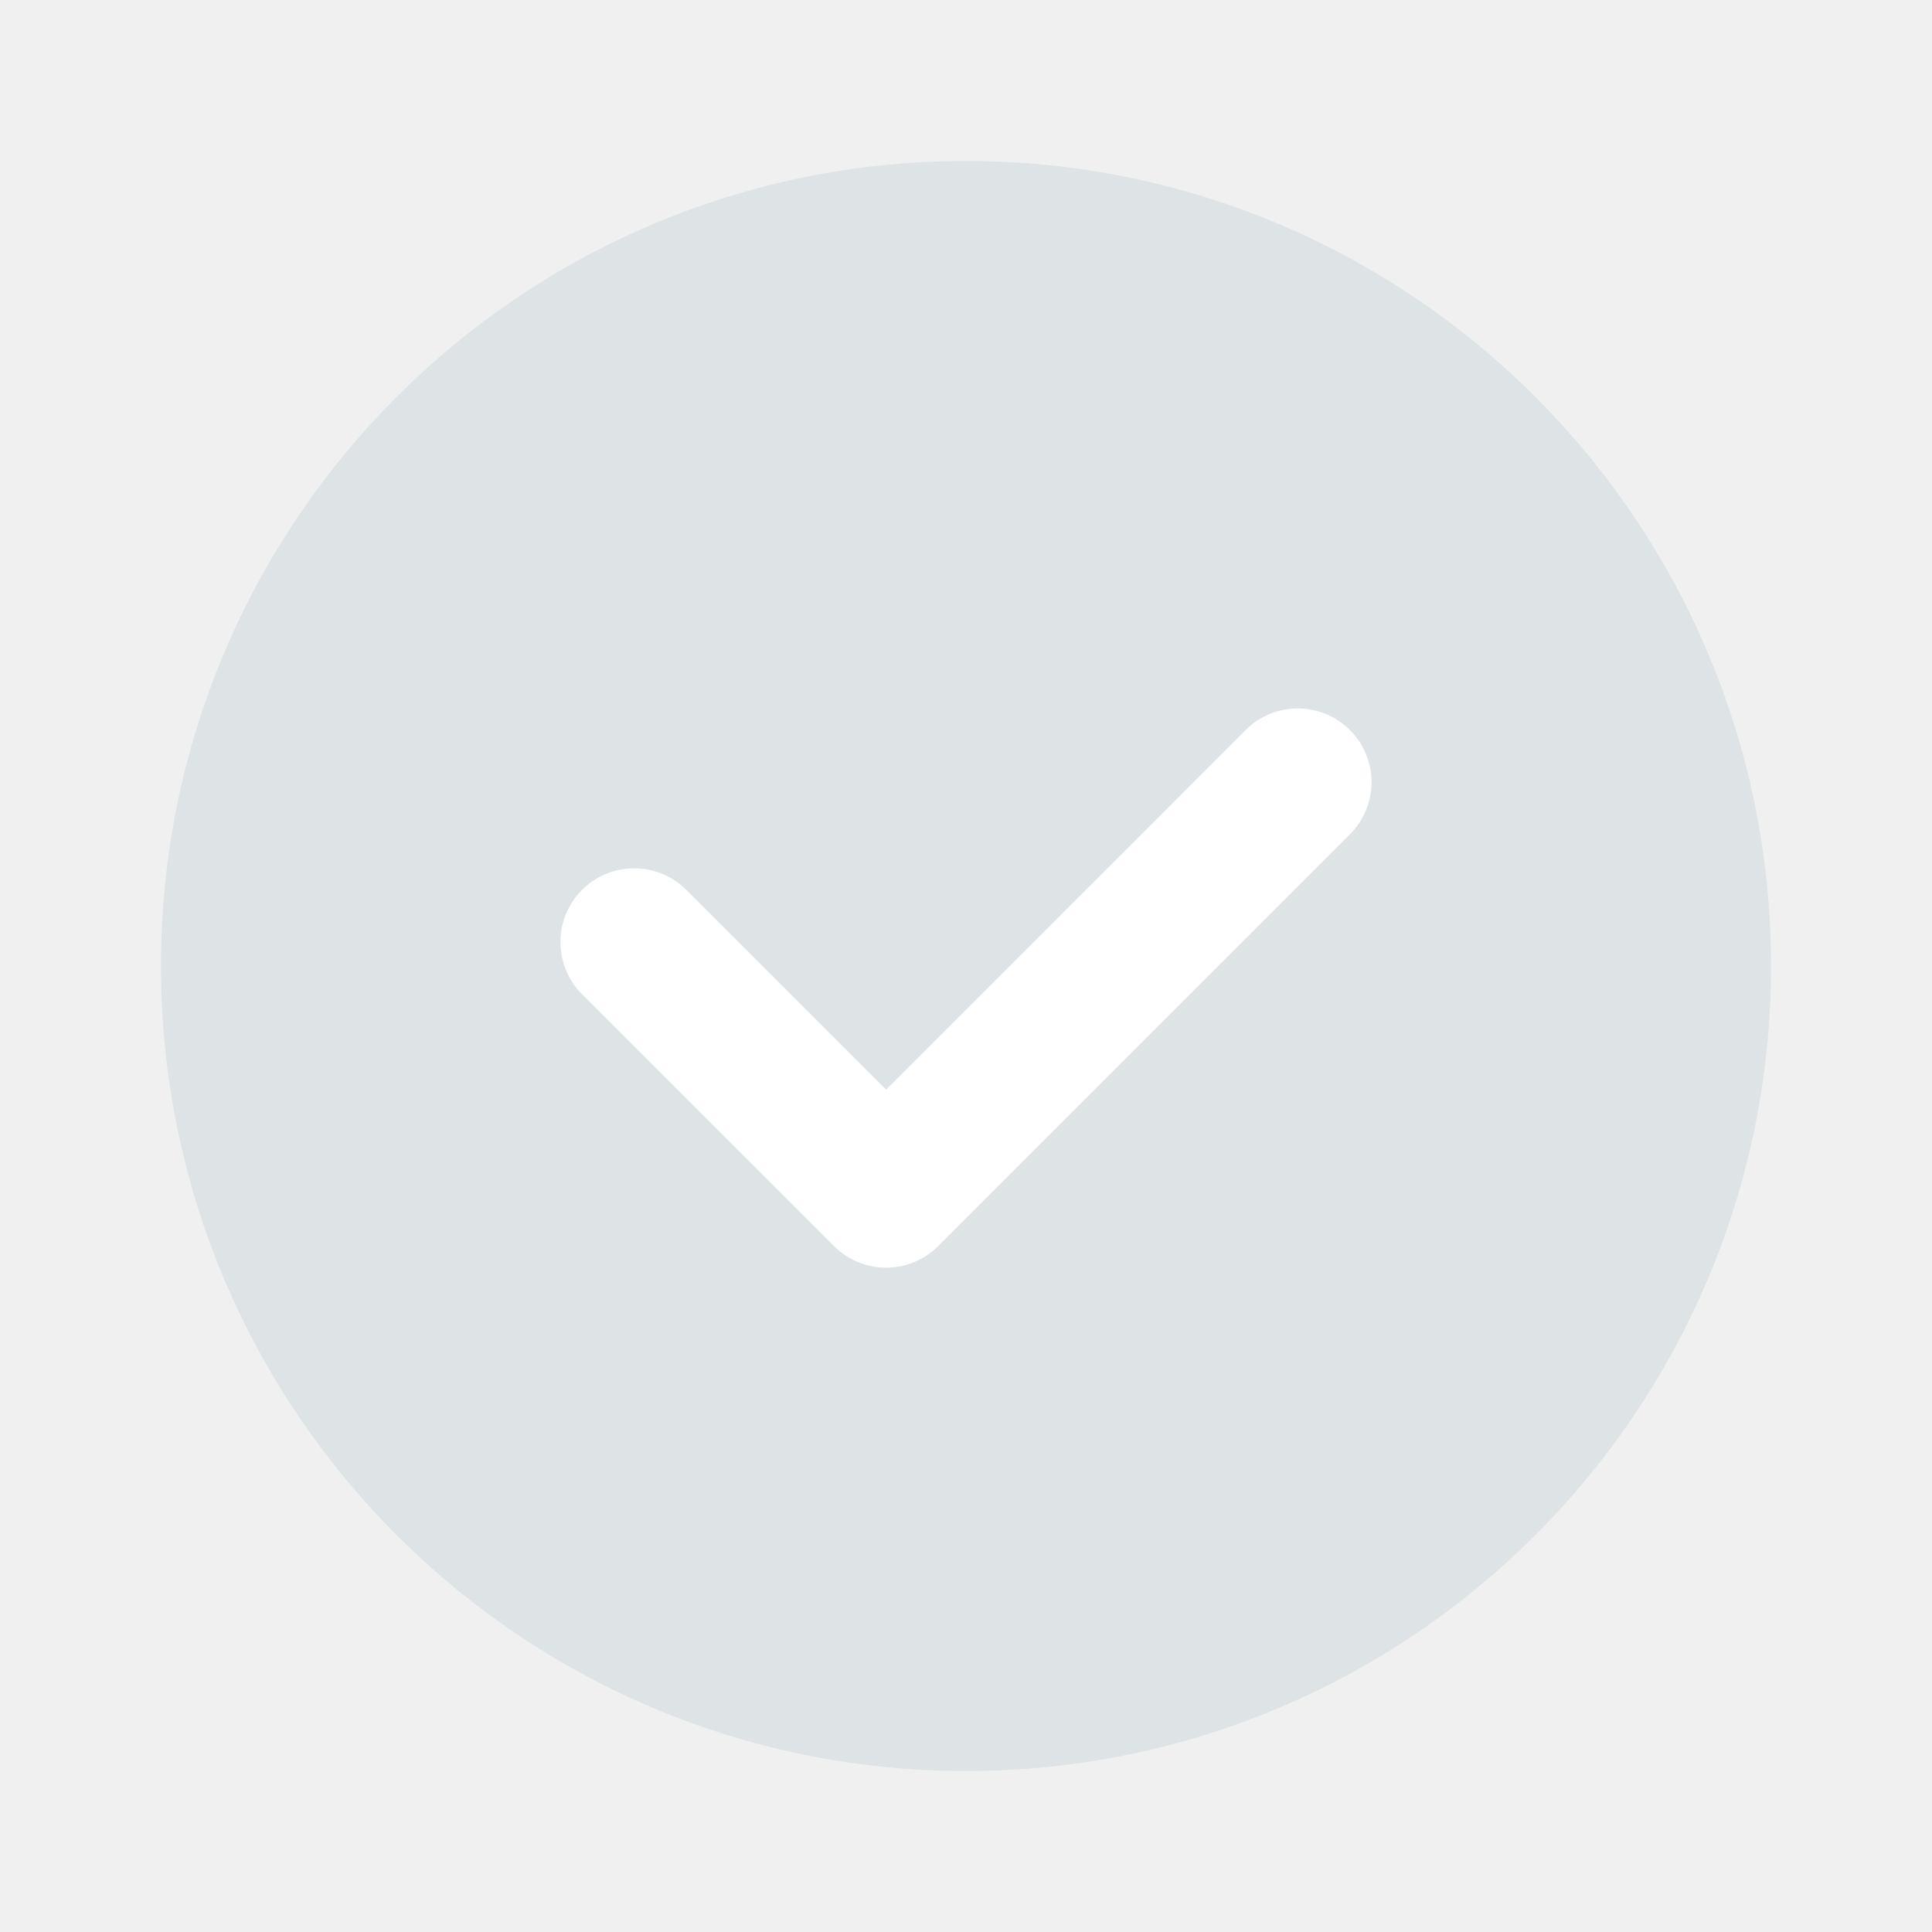
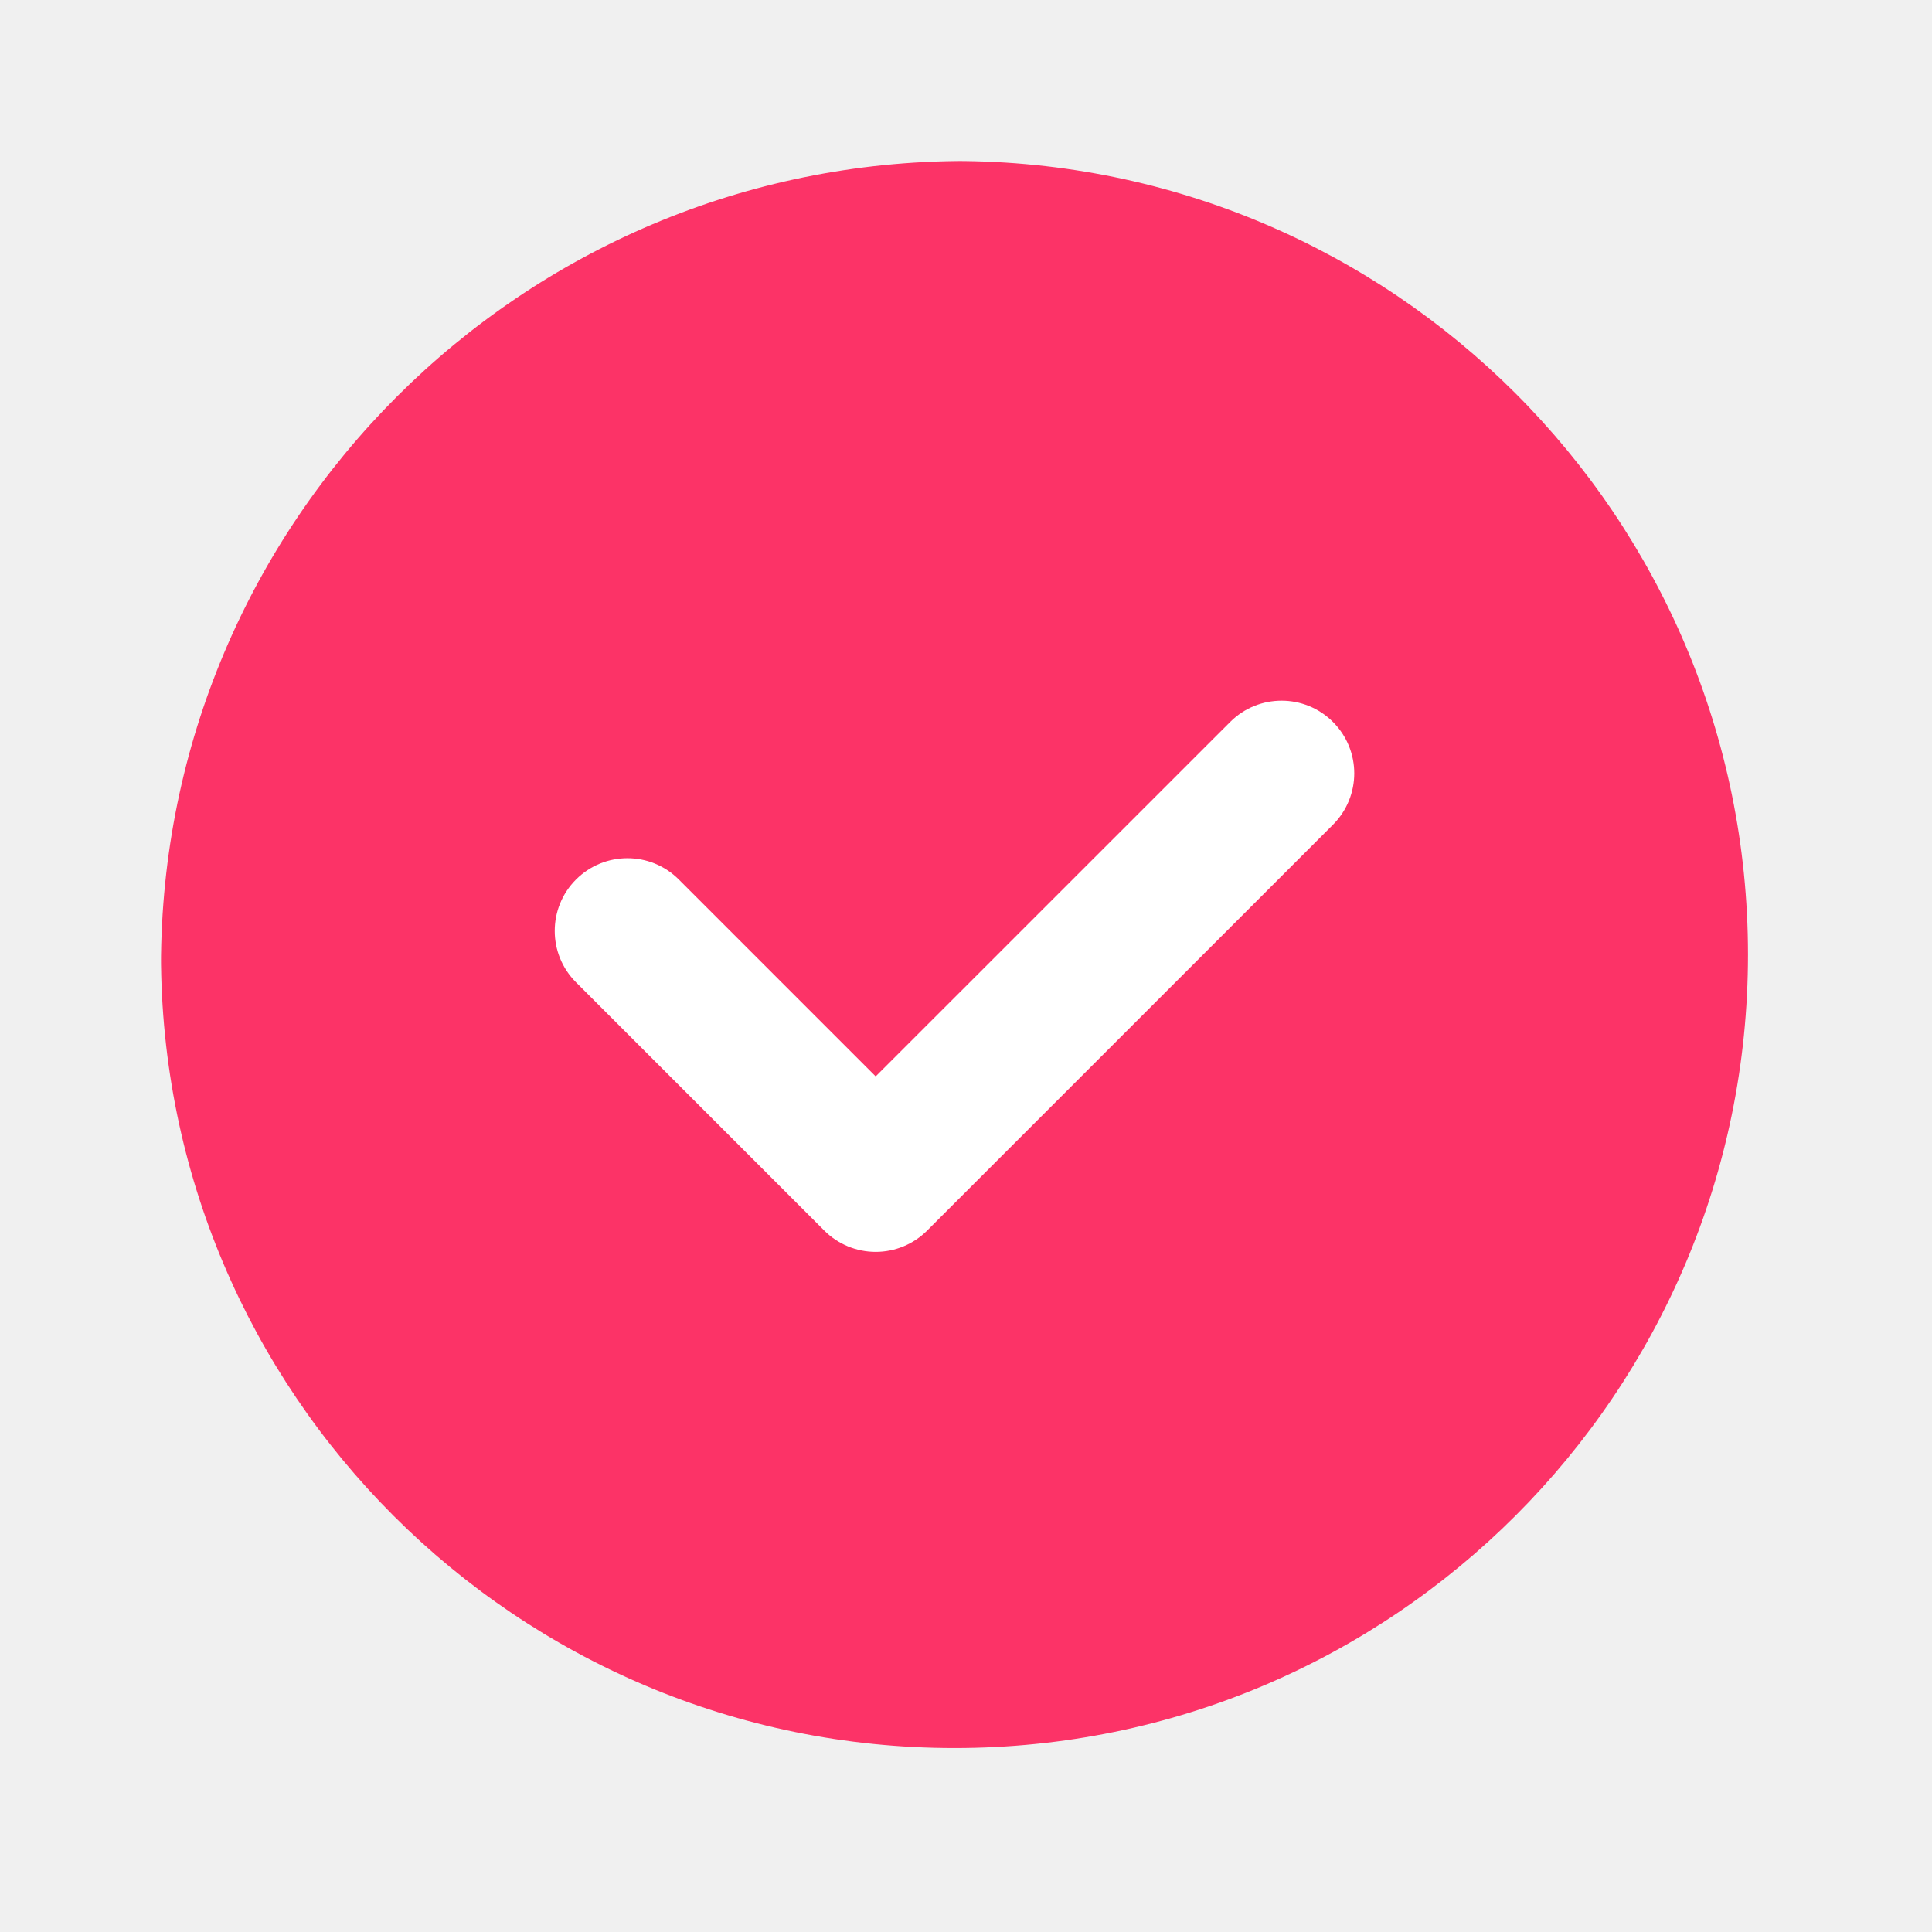
<svg xmlns="http://www.w3.org/2000/svg" width="28" height="28" viewBox="0 0 28 28" fill="none">
-   <g clip-path="url(#clip0_1746_3313)">
-     <path fill-rule="evenodd" clip-rule="evenodd" d="M25.667 14C25.667 20.443 20.443 25.667 14 25.667C7.557 25.667 2.333 20.443 2.333 14C2.333 7.557 7.557 2.333 14 2.333C20.443 2.333 25.667 7.557 25.667 14Z" fill="#DEE3E5" />
-     <path fill-rule="evenodd" clip-rule="evenodd" d="M19.564 10.58C19.982 10.998 19.982 11.674 19.564 12.092L13.597 18.059C13.397 18.259 13.125 18.372 12.842 18.372C12.558 18.372 12.286 18.259 12.086 18.059L8.435 14.409C8.018 13.991 8.018 13.315 8.435 12.897C8.853 12.48 9.529 12.48 9.947 12.897L12.842 15.792L18.053 10.58C18.471 10.163 19.147 10.163 19.564 10.58Z" fill="white" />
+   <g clip-path="url(#clip0_205_3413)">
+     <g clip-path="url(#clip1_205_3413)">
+       <path fill-rule="evenodd" clip-rule="evenodd" d="M25.333 13.834C25.333 20.184 20.184 25.334 13.833 25.334C7.482 25.334 2.333 20.184 2.333 13.834C2.333 7.483 7.482 2.333 13.833 2.333C20.184 2.333 25.333 7.483 25.333 13.834Z" fill="#FC3367" />
+       <path fill-rule="evenodd" clip-rule="evenodd" d="M19.318 10.463C19.73 10.874 19.73 11.541 19.318 11.953L13.436 17.835C13.239 18.032 12.971 18.143 12.691 18.143C12.412 18.143 12.144 18.032 11.947 17.835L8.348 14.236C7.937 13.825 7.937 13.158 8.348 12.747C8.76 12.335 9.427 12.335 9.838 12.747L12.691 15.6L17.829 10.463C18.24 10.052 18.907 10.052 19.318 10.463Z" fill="white" />
+     </g>
  </g>
  <defs>
-     <clipPath id="clip0_1746_3313">
+     <clipPath id="clip0_205_3413">
      <rect width="28" height="28" fill="white" />
+     </clipPath>
+     <clipPath id="clip1_205_3413">
+       <rect x="2.333" y="2.333" width="23.333" height="23.333" rx="11.667" fill="white" />
    </clipPath>
  </defs>
</svg>
